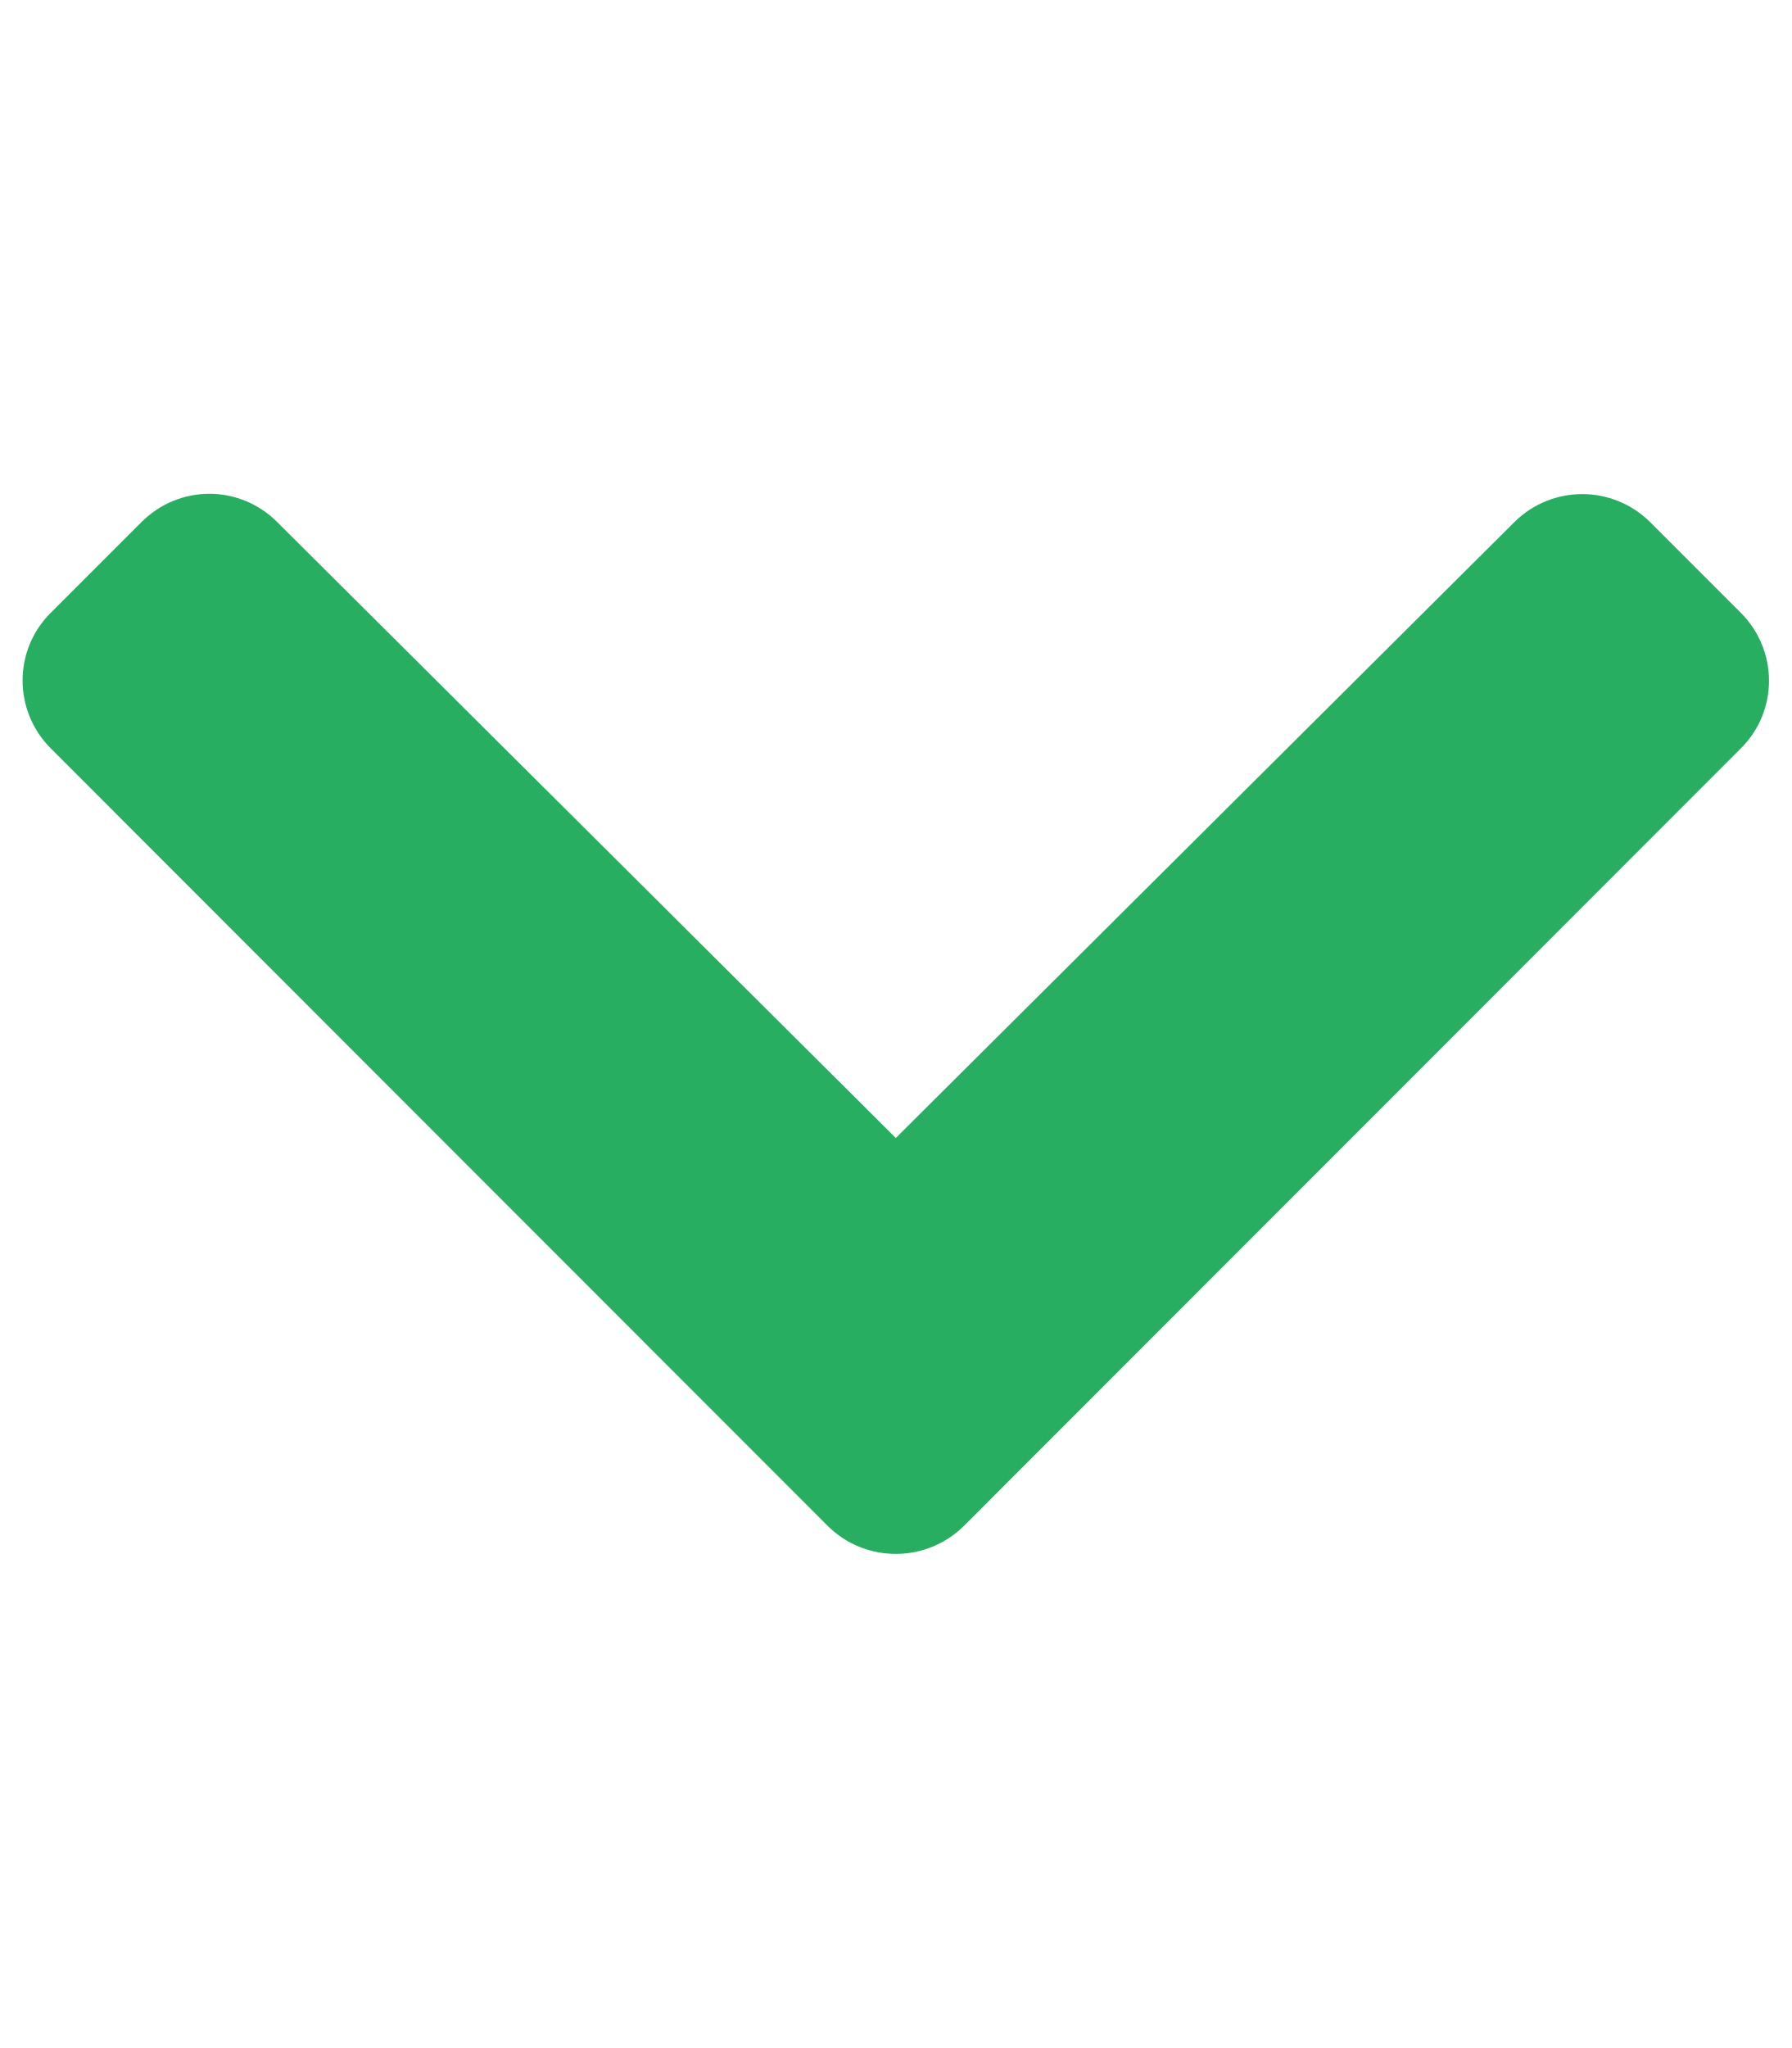
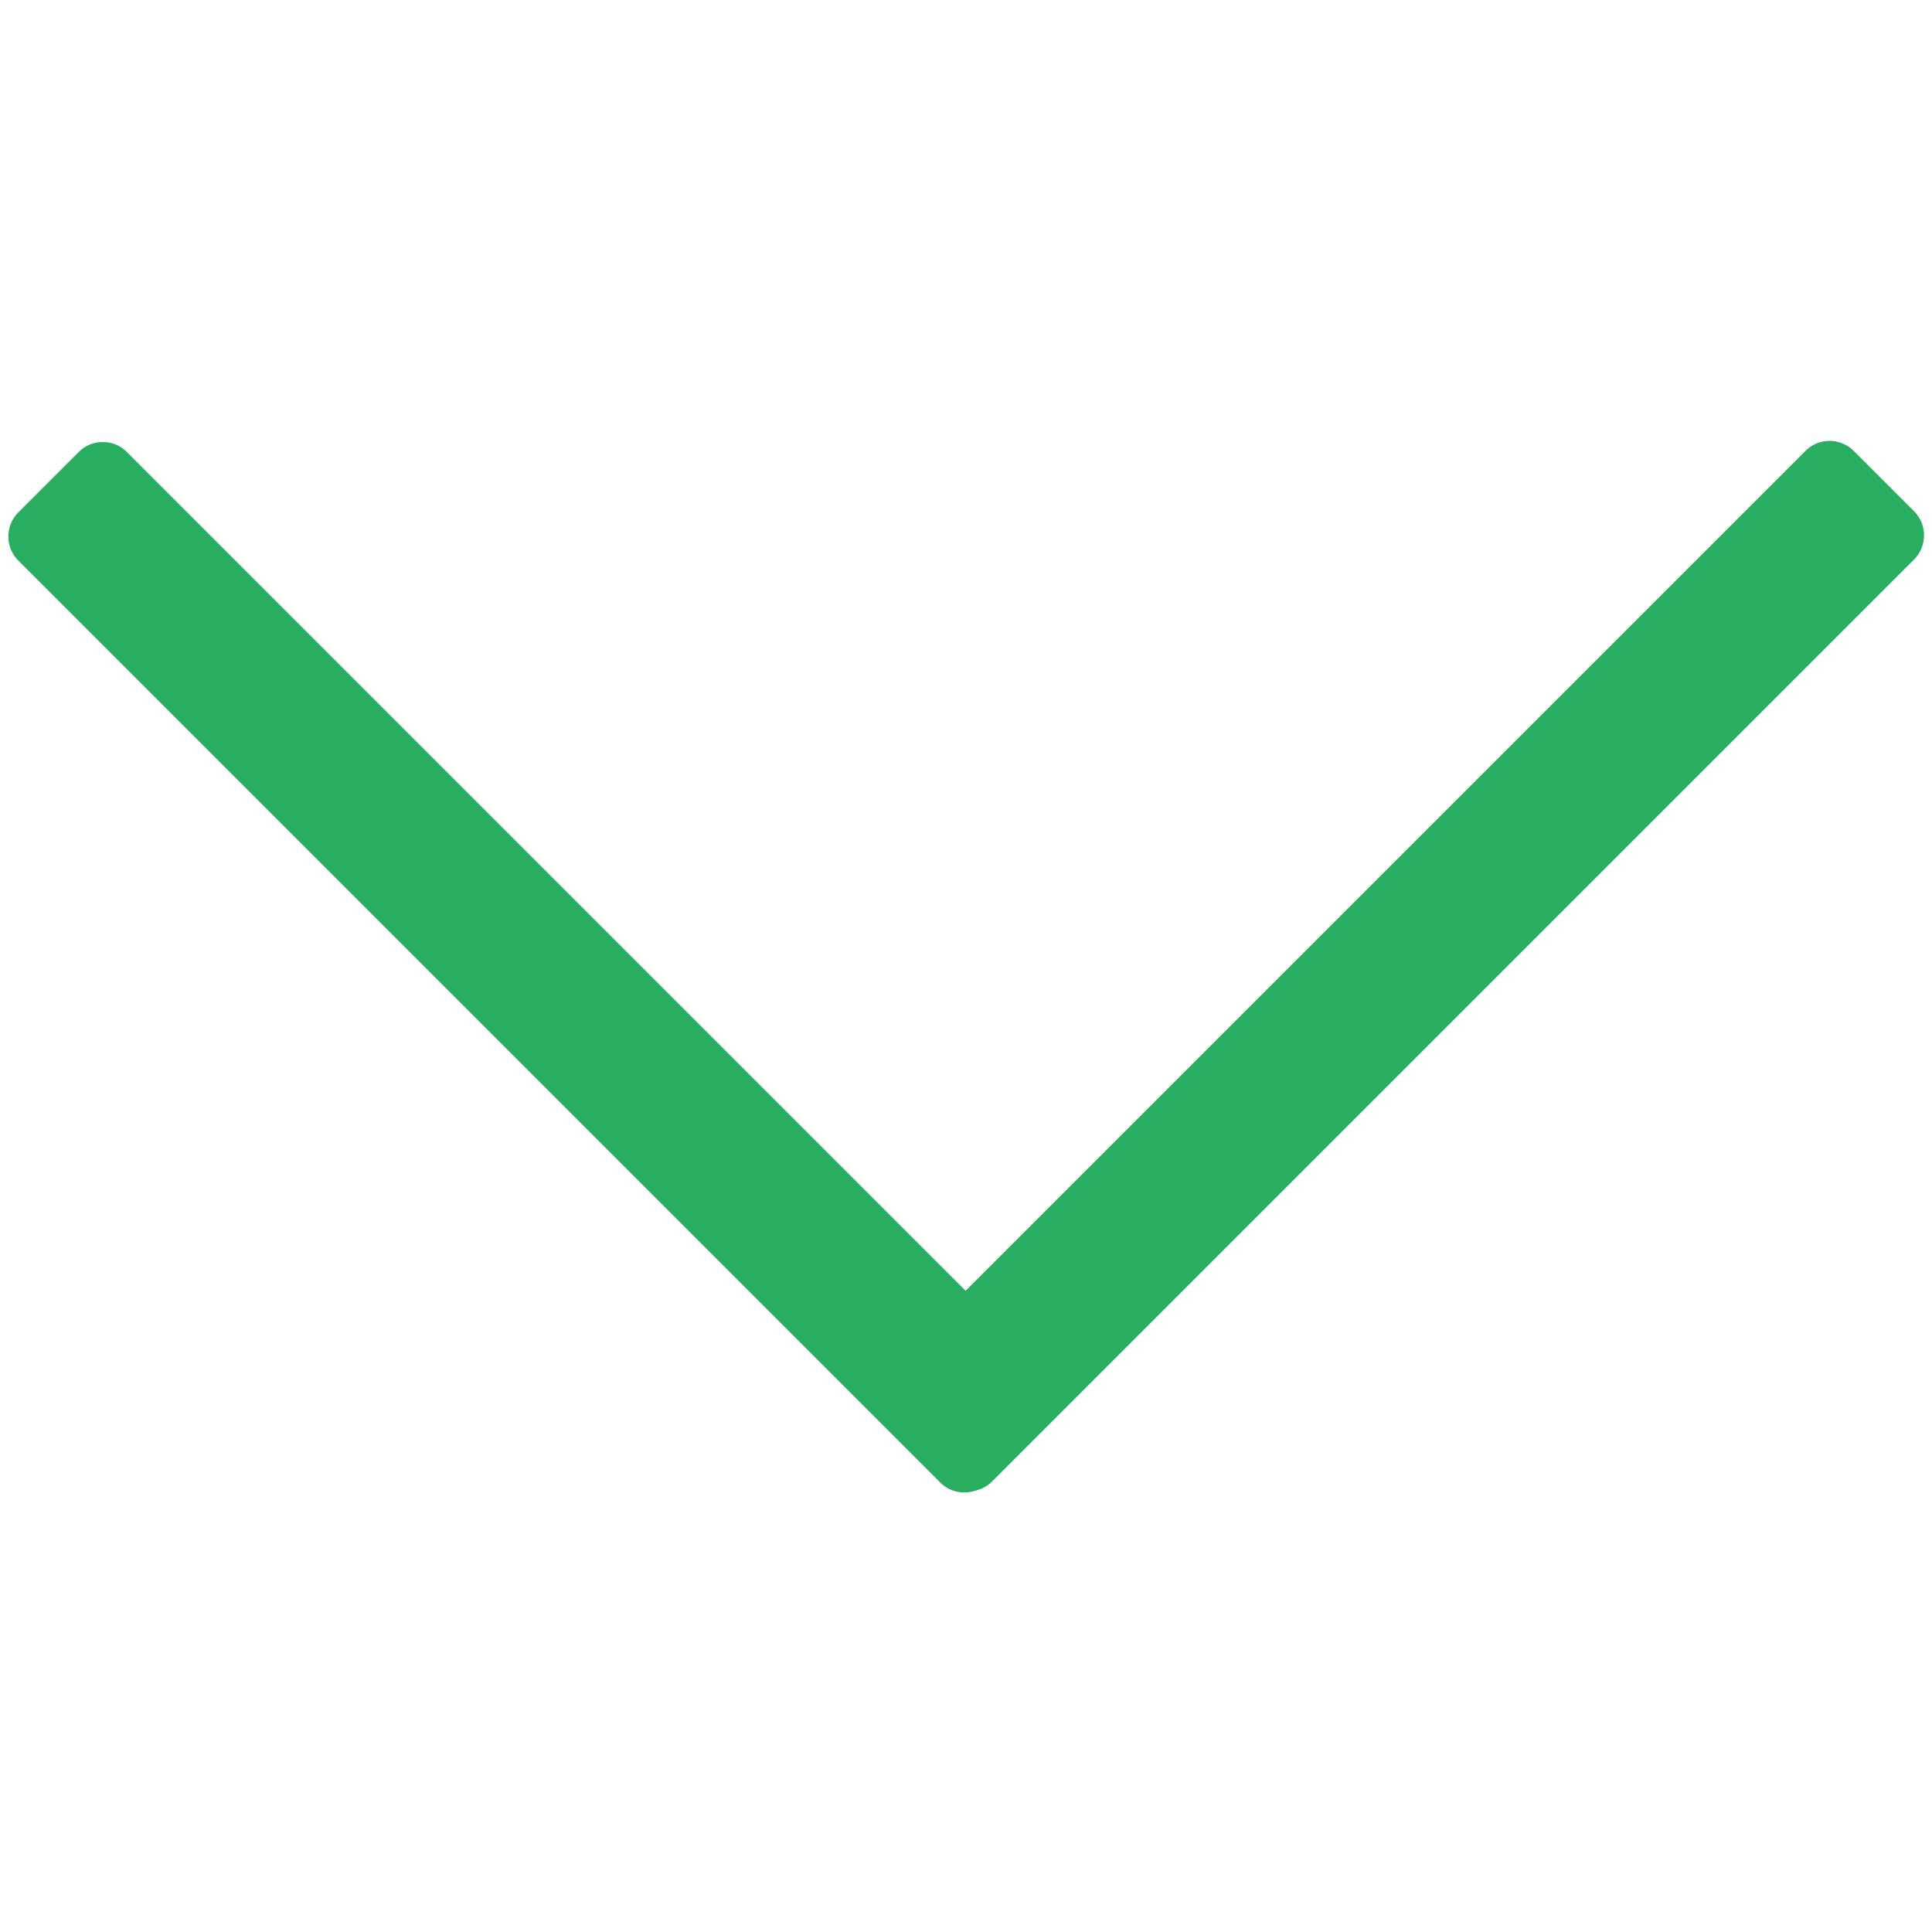
- <svg xmlns="http://www.w3.org/2000/svg" version="1.1" id="Calque_1" focusable="false" x="0px" y="0px" viewBox="0 0 448 512" style="enable-background:new 0 0 448 512;" xml:space="preserve">
+ <svg xmlns="http://www.w3.org/2000/svg" version="1.1" id="Calque_1" x="0px" y="0px" viewBox="0 0 1000 1000" style="enable-background:new 0 0 1000 1000;" xml:space="preserve">
  <style type="text/css">
	.st0{fill:#27AE60;}
</style>
-   <path class="st0" d="M207,381.5L12.7,187.1c-9.4-9.4-9.4-24.6,0-33.9l22.7-22.7c9.4-9.4,24.5-9.4,33.9,0l154.7,154l154.7-154  c9.4-9.3,24.5-9.3,33.9,0l22.7,22.7c9.4,9.4,9.4,24.6,0,33.9L241,381.5C231.6,390.8,216.4,390.8,207,381.5L207,381.5z" />
+   <g>
+     <path class="st0" d="M499.1,772c-4.6,0-8.9-1.8-12.2-5L9.9,289.8c-6.7-6.7-6.7-17.6,0-24.3l31.2-31.2c3.2-3.2,7.6-5,12.2-5   c4.6,0,8.9,1.8,12.2,5l477.1,477.1c6.7,6.7,6.7,17.6,0,24.3L511.3,767C508.1,770.2,503.7,772,499.1,772z" />
+     <path class="st0" d="M53.2,229.8c4.5,0,8.7,1.7,11.8,4.9l477.1,477.1c6.5,6.5,6.5,17.1,0,23.6l-31.2,31.2   c-3.2,3.2-7.3,4.9-11.8,4.9s-8.7-1.7-11.8-4.9L10.2,289.5c-6.5-6.5-6.5-17.1,0-23.6l31.2-31.2C44.6,231.5,48.8,229.8,53.2,229.8    M53.2,228.8c-4.5,0-9.1,1.7-12.5,5.2L9.5,265.2c-6.9,6.9-6.9,18.1,0,25l477.1,477.1c3.5,3.5,8,5.2,12.5,5.2s9.1-1.7,12.5-5.2   l31.2-31.2c6.9-6.9,6.9-18.1,0-25L65.7,234C62.3,230.5,57.8,228.8,53.2,228.8L53.2,228.8z" />
+   </g>
+   <g>
+     <path class="st0" d="M501.1,771.5c-4.6,0-8.9-1.8-12.2-5l-31.2-31.2c-6.7-6.7-6.7-17.6,0-24.3l477.1-477.1c3.2-3.2,7.6-5,12.2-5   c4.6,0,8.9,1.8,12.2,5l31.2,31.2c3.2,3.2,5,7.6,5,12.2c0,4.6-1.8,8.9-5,12.2L513.3,766.4C510,769.7,505.7,771.5,501.1,771.5z" />
+     <path class="st0" d="M947,229.2c4.5,0,8.7,1.7,11.8,4.9l31.2,31.2c6.5,6.5,6.5,17.1,0,23.6L512.9,766.1c-3.2,3.2-7.3,4.9-11.8,4.9   s-8.7-1.7-11.8-4.9l-31.2-31.2c-3.2-3.2-4.9-7.3-4.9-11.8s1.7-8.7,4.9-11.8l477.1-477.1C938.4,231,942.5,229.2,947,229.2    M947,228.2c-4.5,0-9.1,1.7-12.5,5.2L457.4,710.5c-6.9,6.9-6.9,18.1,0,25l31.2,31.2c3.5,3.5,8,5.2,12.5,5.2s9.1-1.7,12.5-5.2   l477.1-477.1c6.9-6.9,6.9-18.1,0-25l-31.2-31.2C956.1,230,951.5,228.2,947,228.2L947,228.2z" />
+   </g>
</svg>
